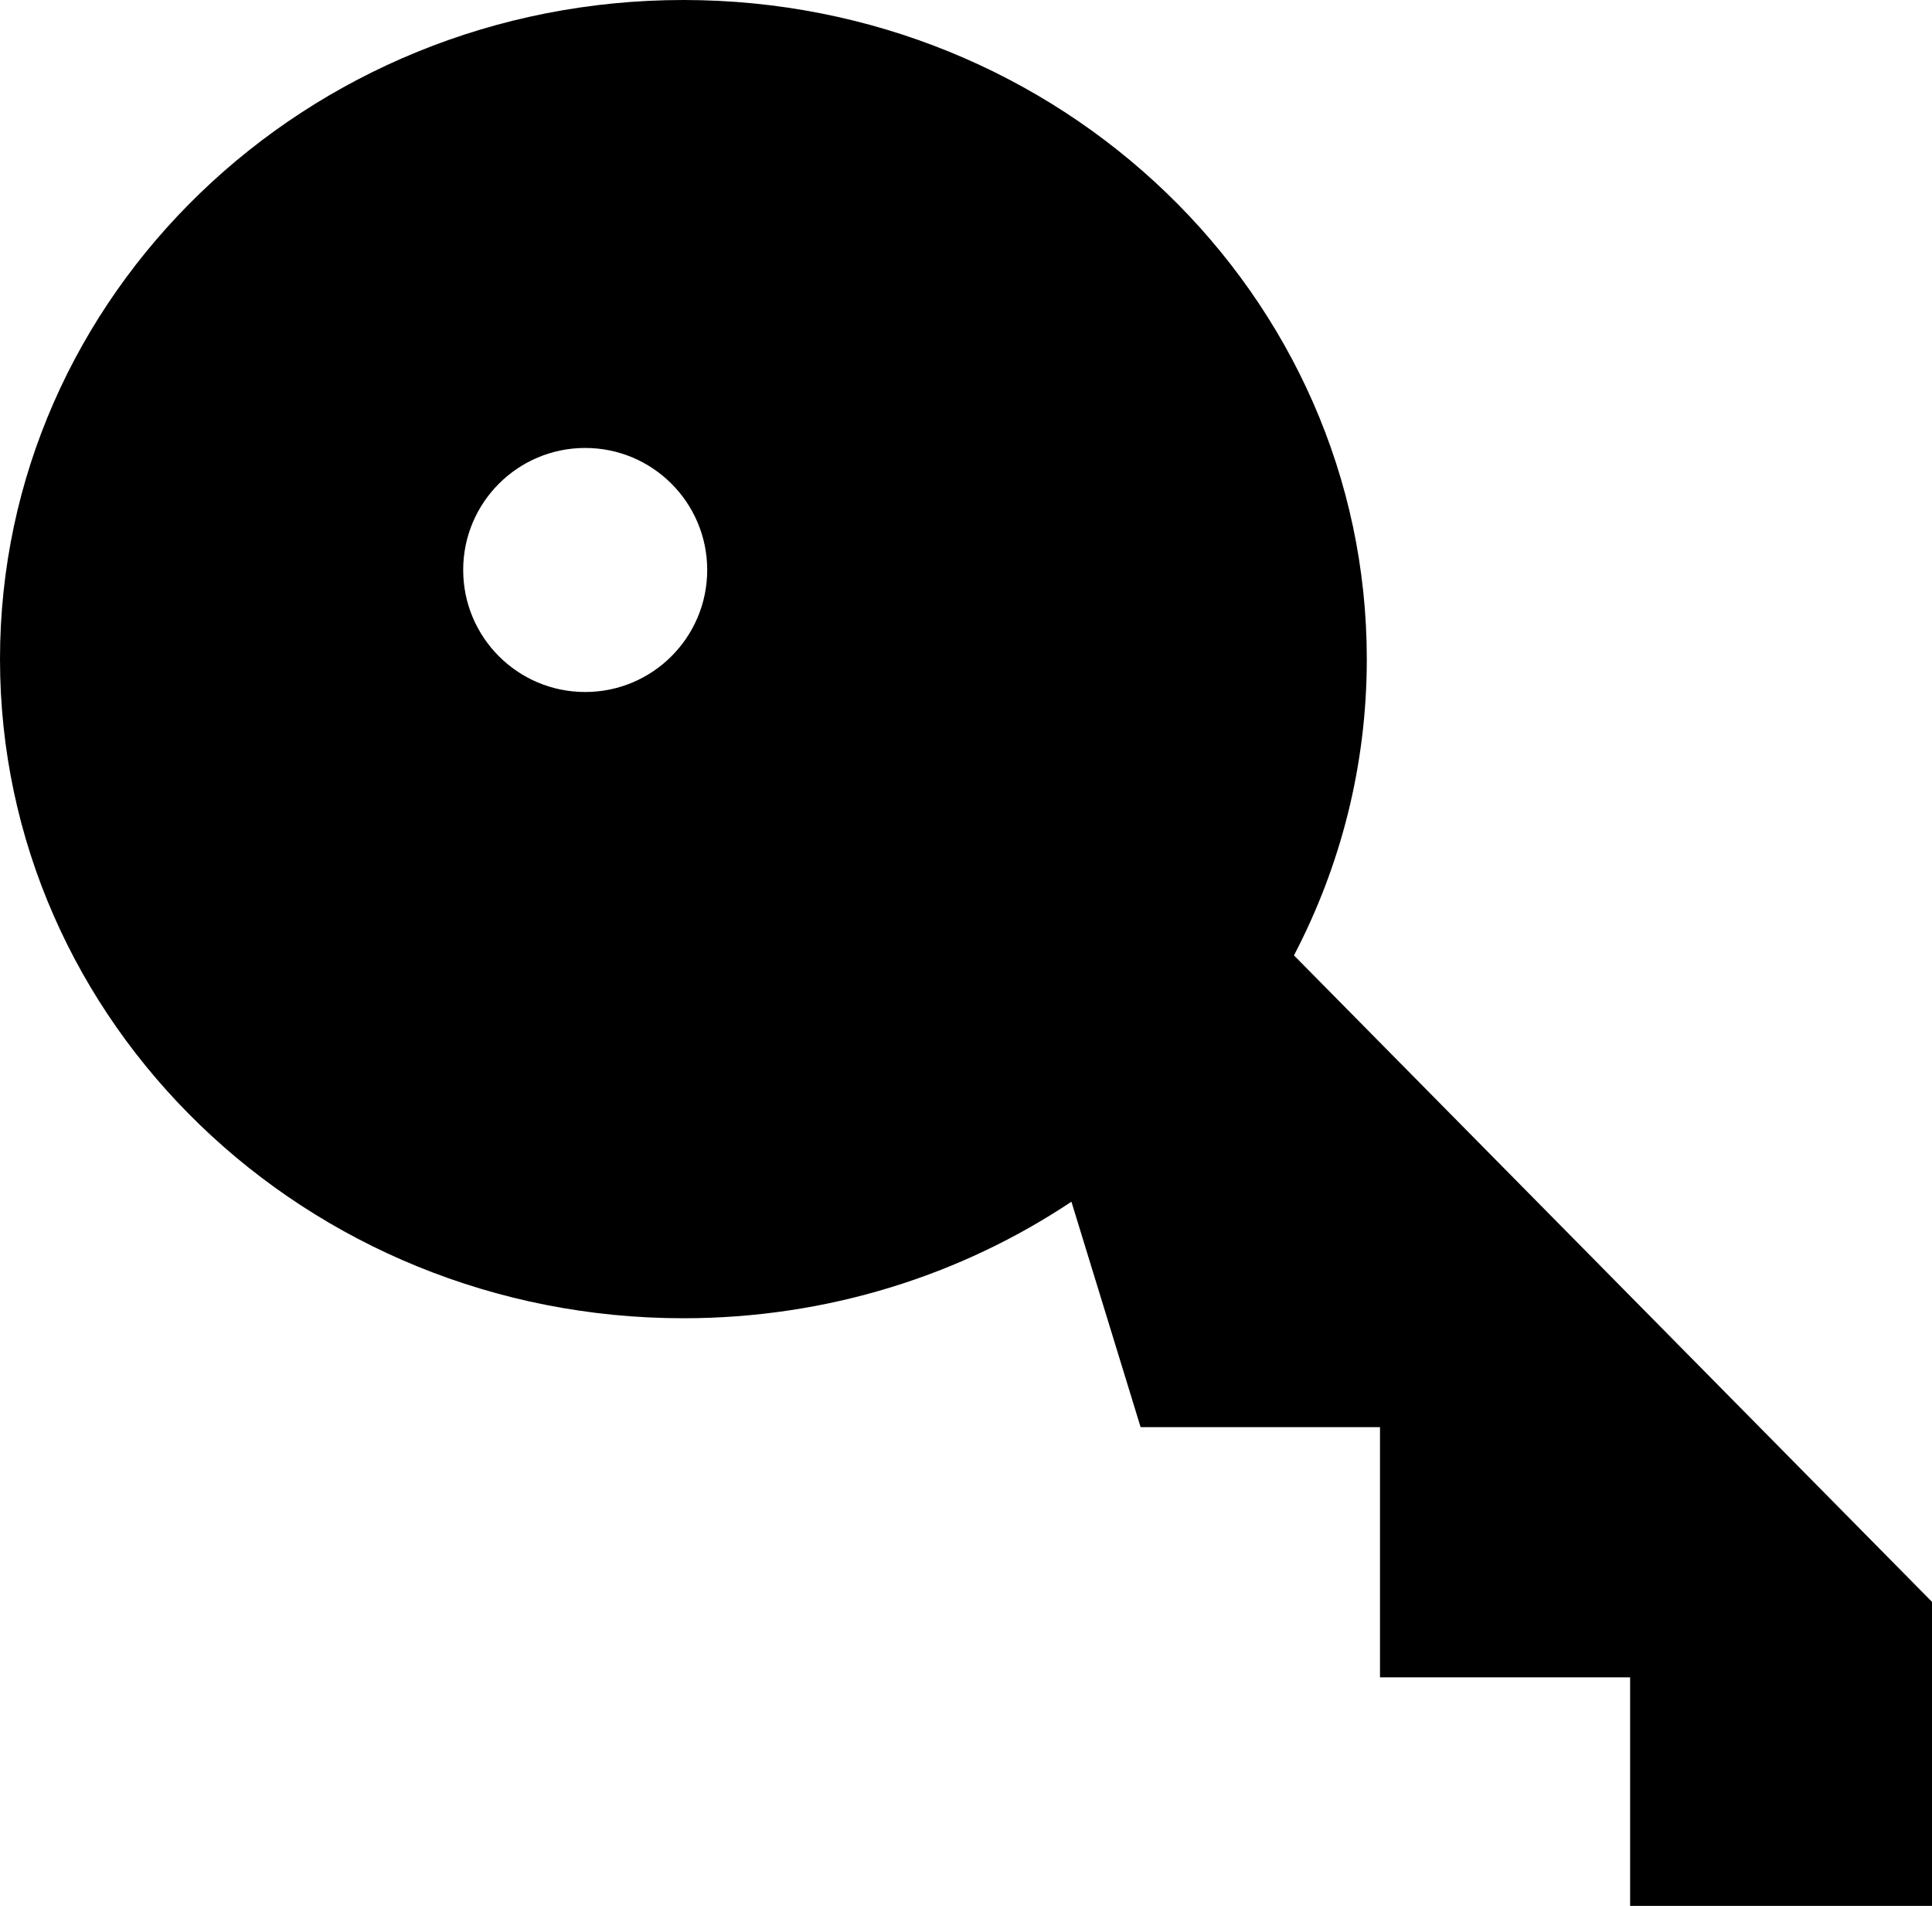
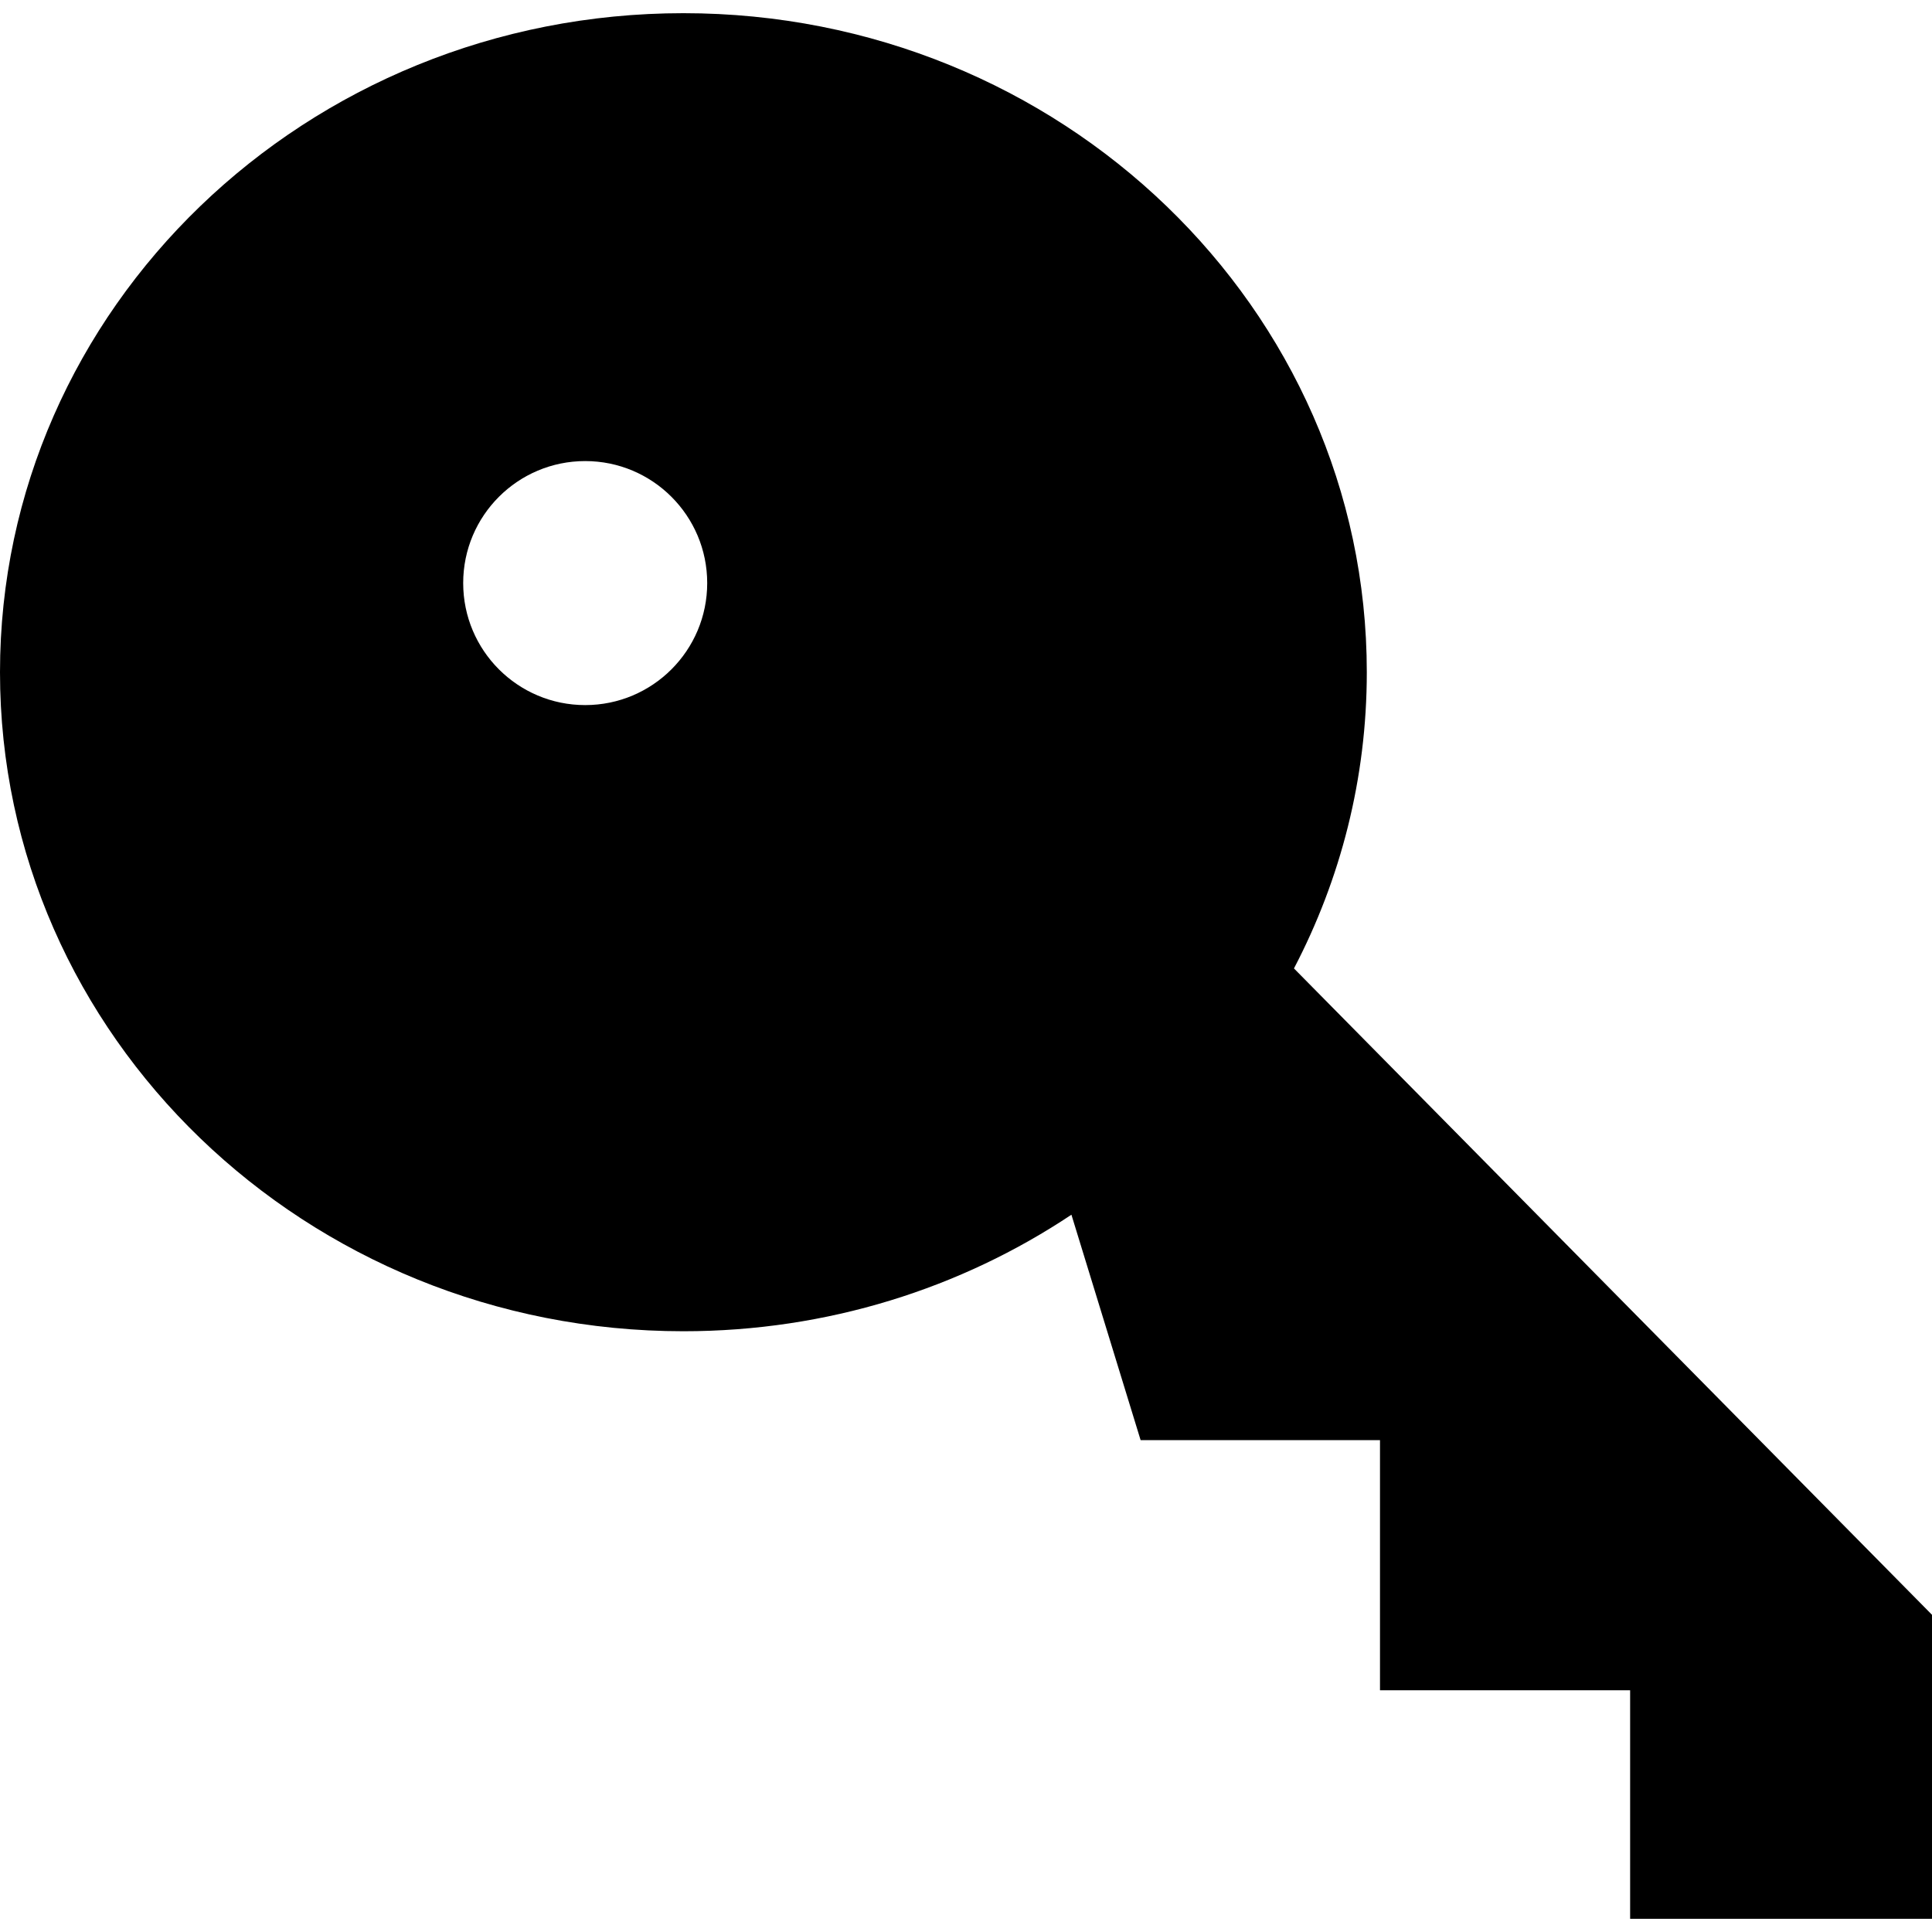
- <svg xmlns="http://www.w3.org/2000/svg" version="1.1" x="0px" y="0px" viewBox="0 0 122.88 121.203" enable-background="new 0 0 122.88 121.203" xml:space="preserve">
+ <svg xmlns="http://www.w3.org/2000/svg" width="10" height="10" version="1.1" x="0px" y="0px" viewBox="0 0 122.88 121.203" enable-background="new 0 0 122.88 121.203" xml:space="preserve">
  <g>
-     <path fill="currentColor" fill-rule="evenodd" clip-rule="evenodd" d="M82.299,60.756l40.581,41.111v19.336h-19.2v-14.535H87.771v-15.91H72.546 L68.145,76.42c-7.01,4.674-15.514,7.412-24.678,7.412C19.466,83.832,0,65.063,0,41.916S19.466,0,43.467,0 c24.002,0,43.465,18.77,43.465,41.916C86.932,48.692,85.261,55.091,82.299,60.756L82.299,60.756z M37.22,28.487 c4.283,0,7.76,3.474,7.76,7.76c0,4.286-3.477,7.76-7.76,7.76c-4.286,0-7.76-3.474-7.76-7.76 C29.459,31.961,32.934,28.487,37.22,28.487L37.22,28.487z" />
+     <path fill-rule="evenodd" clip-rule="evenodd" d="M82.299,60.756l40.581,41.111v19.336h-19.2v-14.535H87.771v-15.91H72.546 L68.145,76.42c-7.01,4.674-15.514,7.412-24.678,7.412C19.466,83.832,0,65.063,0,41.916S19.466,0,43.467,0 c24.002,0,43.465,18.77,43.465,41.916C86.932,48.692,85.261,55.091,82.299,60.756L82.299,60.756z M37.22,28.487 c4.283,0,7.76,3.474,7.76,7.76c0,4.286-3.477,7.76-7.76,7.76c-4.286,0-7.76-3.474-7.76-7.76 C29.459,31.961,32.934,28.487,37.22,28.487L37.22,28.487z" />
  </g>
</svg>
